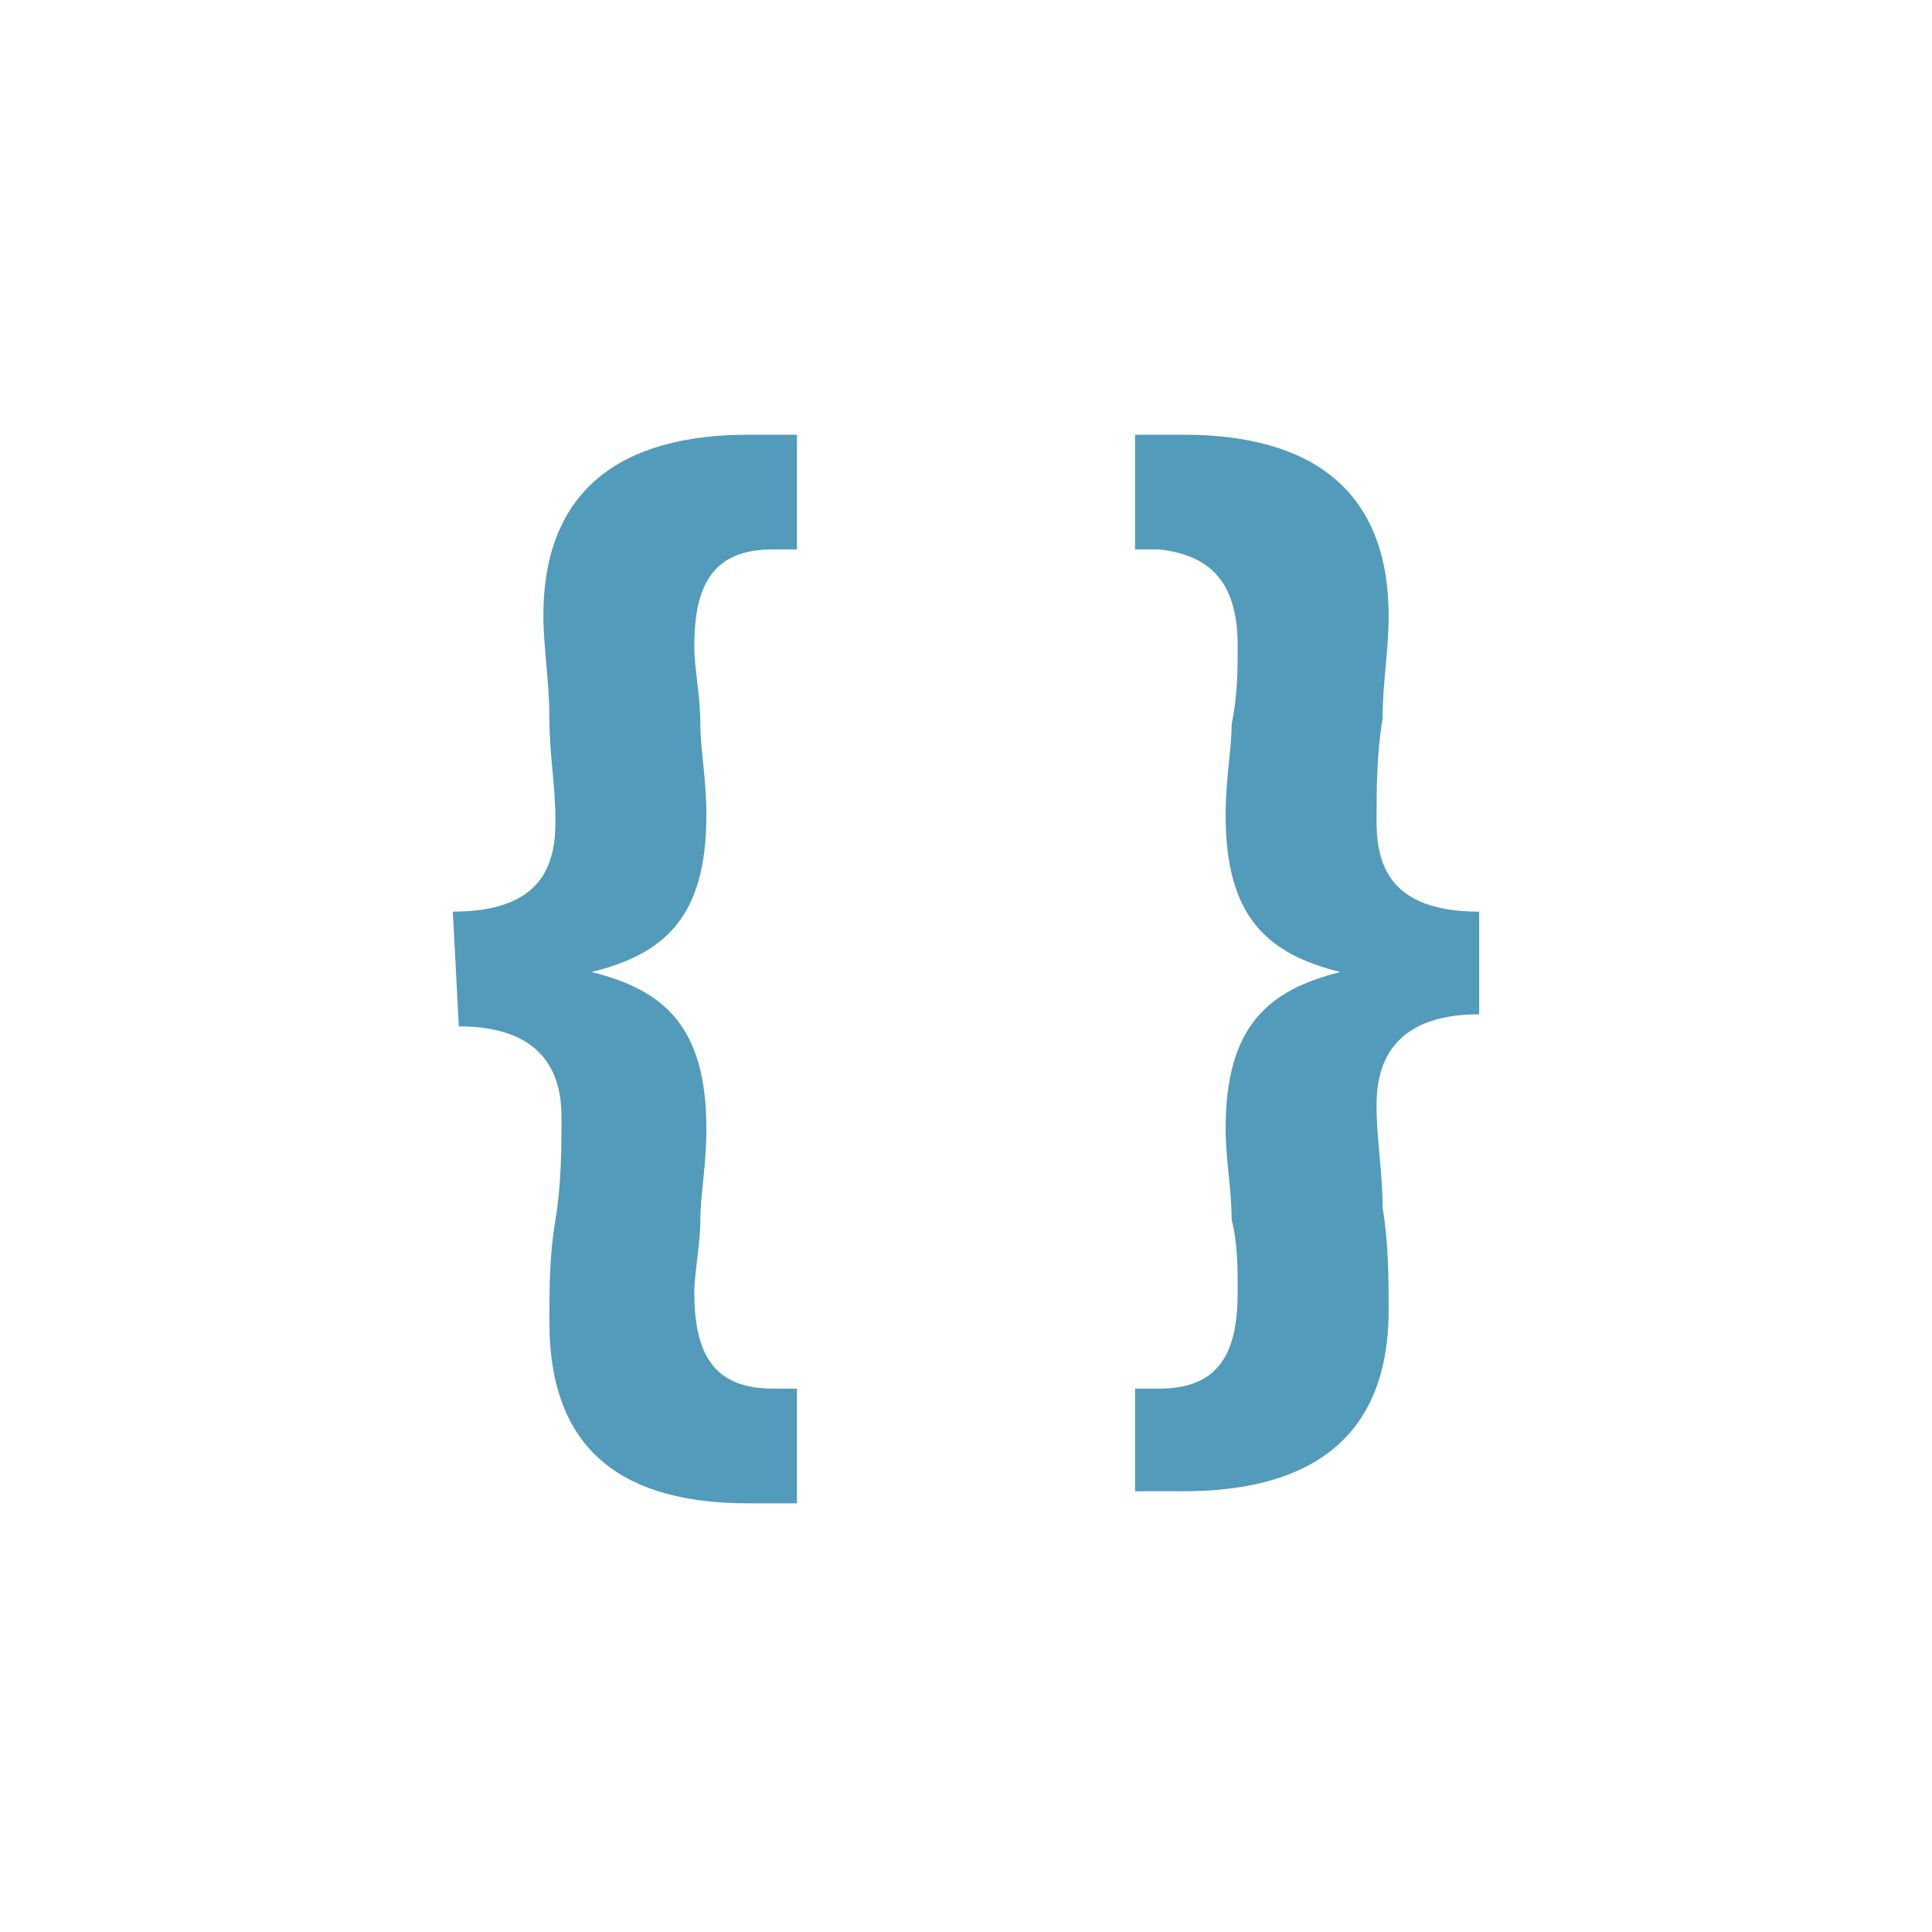
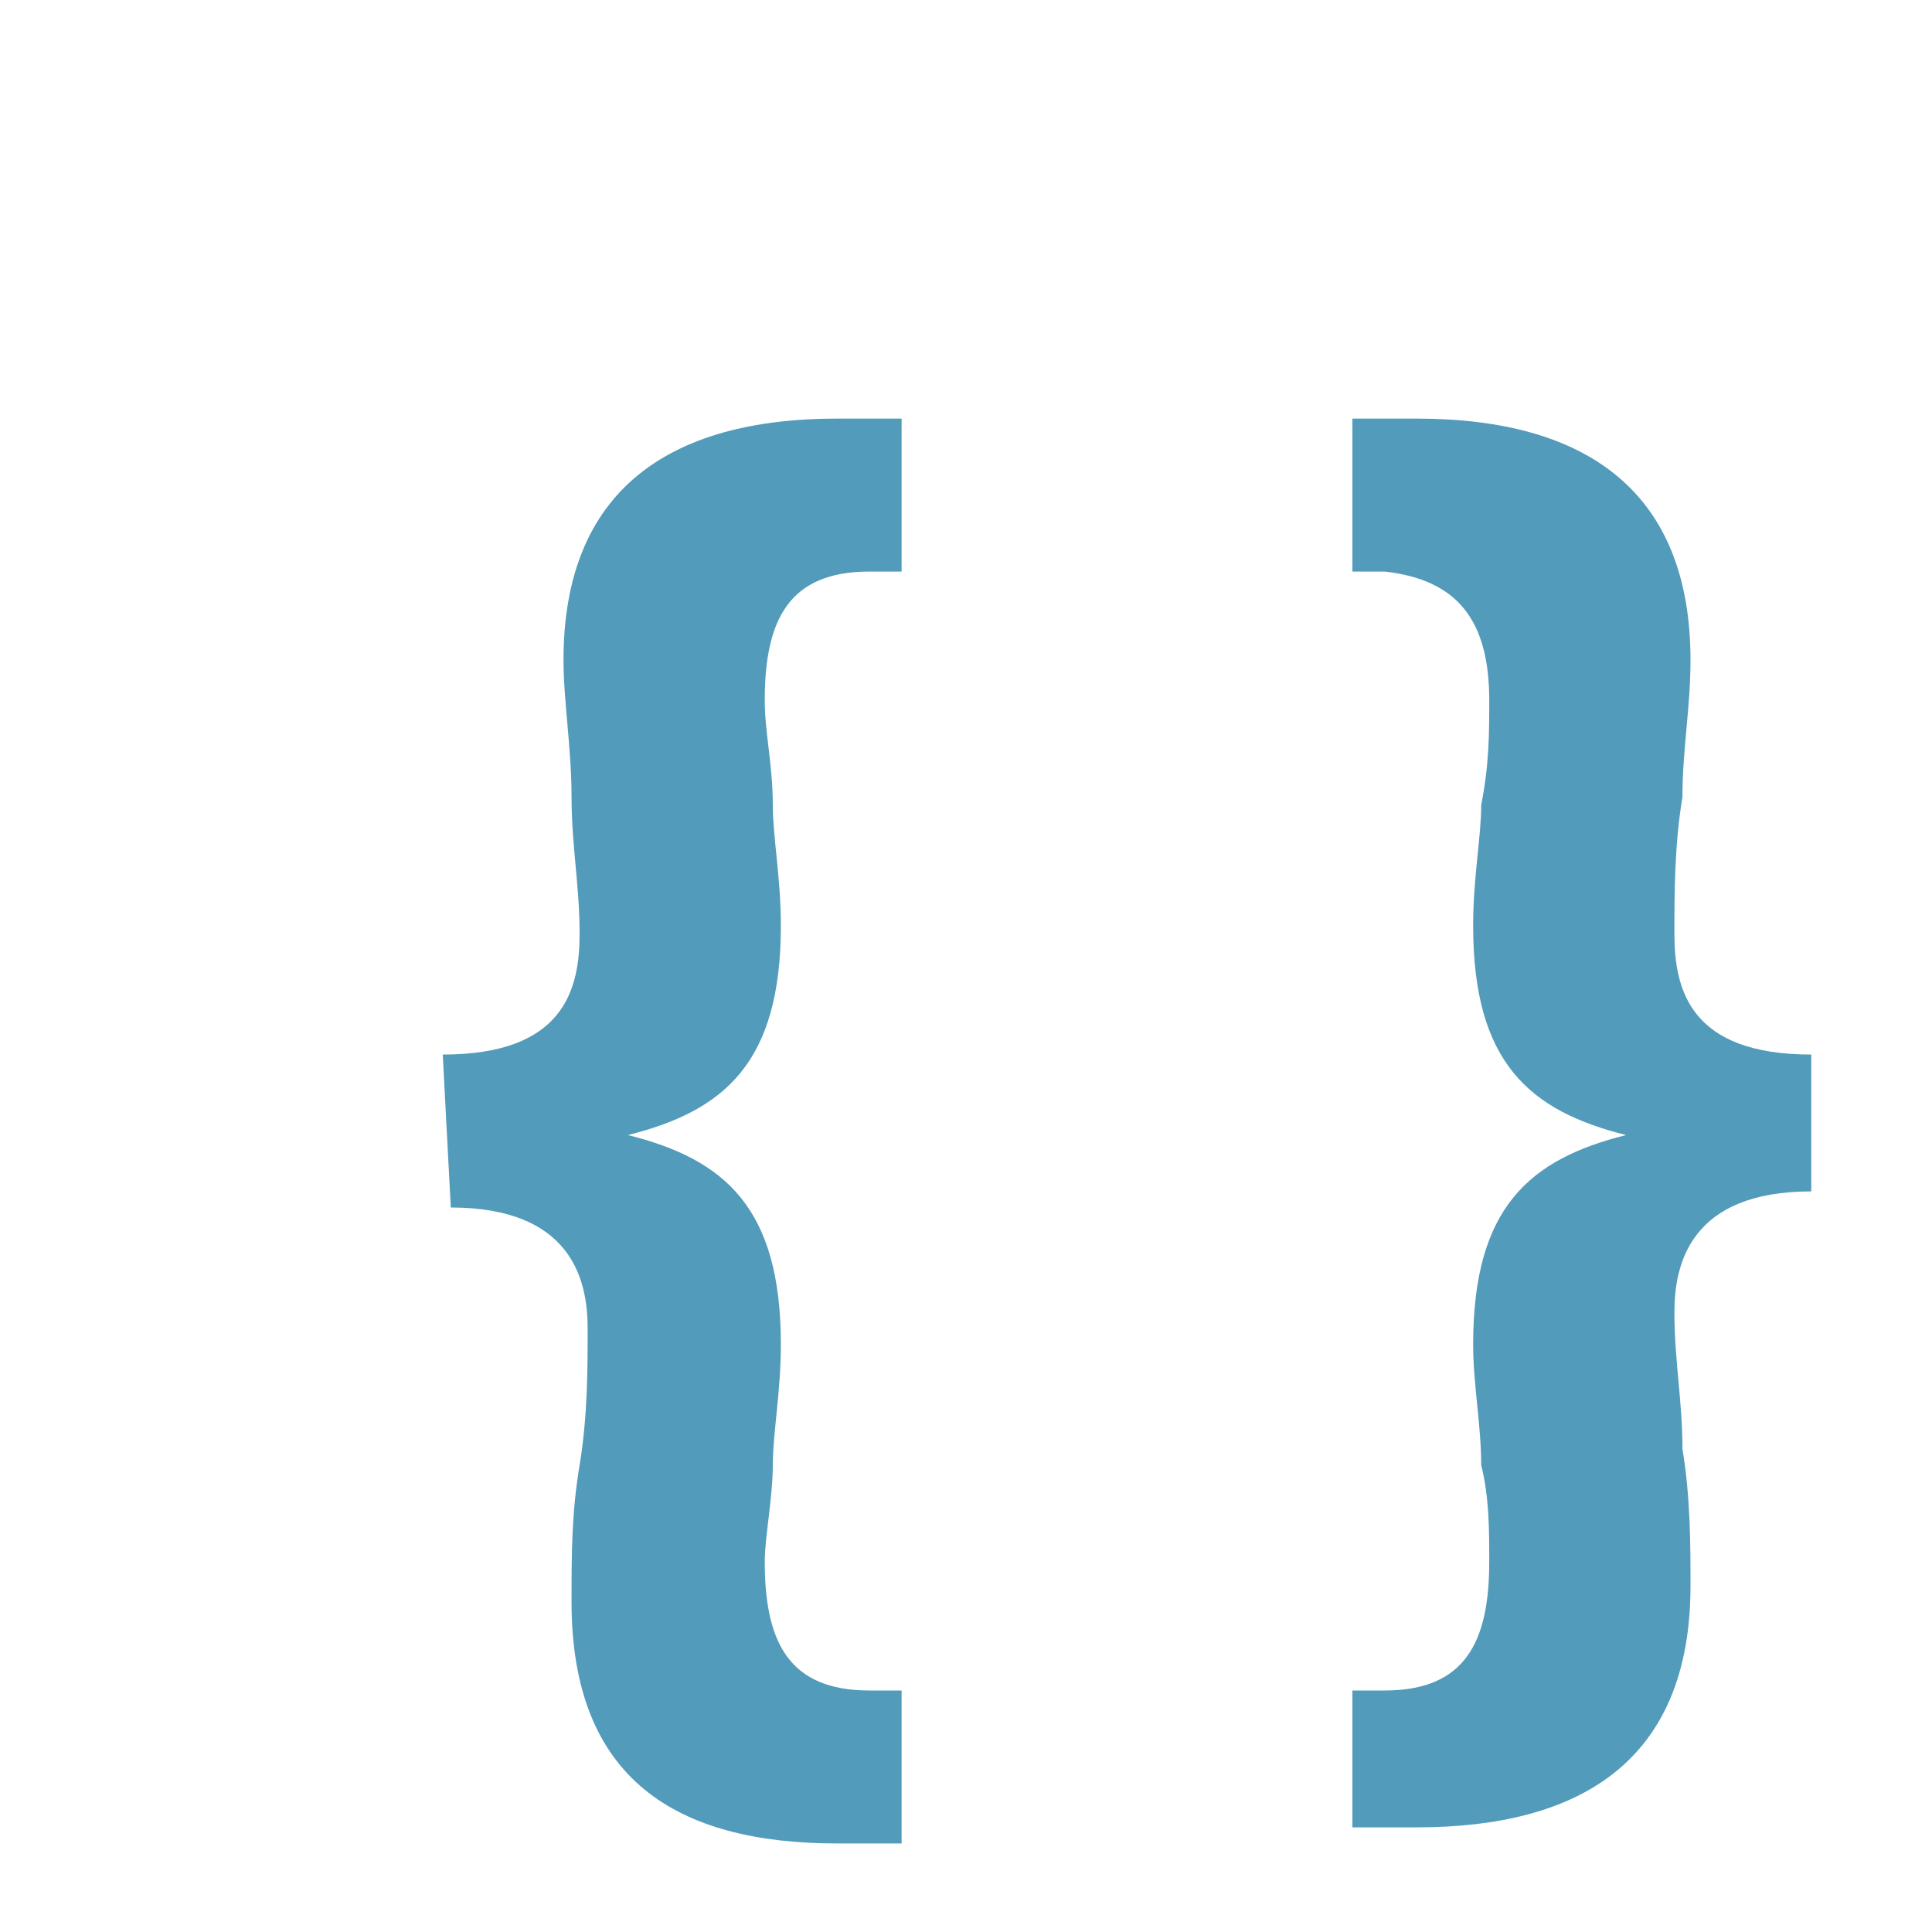
- <svg xmlns="http://www.w3.org/2000/svg" version="1.1" id="Layer_1" x="0px" y="0px" viewBox="0 0 32 32" enable-background="new 0 0 32 32" xml:space="preserve">
+ <svg xmlns="http://www.w3.org/2000/svg" version="1.1" id="Layer_1" x="0px" y="0px" viewBox="2 2 24 24" enable-background="new 2 2 24 24" xml:space="preserve">
  <path fill="#529BBA" d="M7.5,15.1c1.5,0,1.7-0.8,1.7-1.5c0-0.6-0.1-1.1-0.1-1.7s-0.1-1.2-0.1-1.7c0-2.1,1.3-3,3.4-3h0.8v1.9h-0.4  c-1,0-1.3,0.6-1.3,1.6c0,0.4,0.1,0.8,0.1,1.3c0,0.4,0.1,0.9,0.1,1.5c0,1.7-0.7,2.3-1.9,2.6v0c1.2,0.3,1.9,0.9,1.9,2.6  c0,0.6-0.1,1.1-0.1,1.5c0,0.4-0.1,0.9-0.1,1.2c0,1,0.3,1.6,1.3,1.6h0.4v1.9h-0.8c-2,0-3.3-0.8-3.3-3c0-0.6,0-1.1,0.1-1.7  c0.1-0.6,0.1-1.2,0.1-1.7c0-0.6-0.2-1.5-1.7-1.5L7.5,15.1L7.5,15.1z M24.5,16.8c-1.5,0-1.7,0.9-1.7,1.5c0,0.6,0.1,1.1,0.1,1.7  c0.1,0.6,0.1,1.2,0.1,1.7c0,2.2-1.4,3-3.4,3h-0.8V23h0.4c1,0,1.3-0.6,1.3-1.6c0-0.4,0-0.8-0.1-1.2c0-0.5-0.1-1-0.1-1.5  c0-1.7,0.7-2.3,1.9-2.6v0c-1.2-0.3-1.9-0.9-1.9-2.6c0-0.6,0.1-1.1,0.1-1.5c0.1-0.5,0.1-0.9,0.1-1.3c0-1-0.4-1.5-1.3-1.6h-0.4V7.2  h0.8c2.1,0,3.4,0.9,3.4,3c0,0.6-0.1,1.1-0.1,1.7c-0.1,0.6-0.1,1.2-0.1,1.7c0,0.7,0.2,1.5,1.7,1.5L24.5,16.8L24.5,16.8z" />
</svg>
